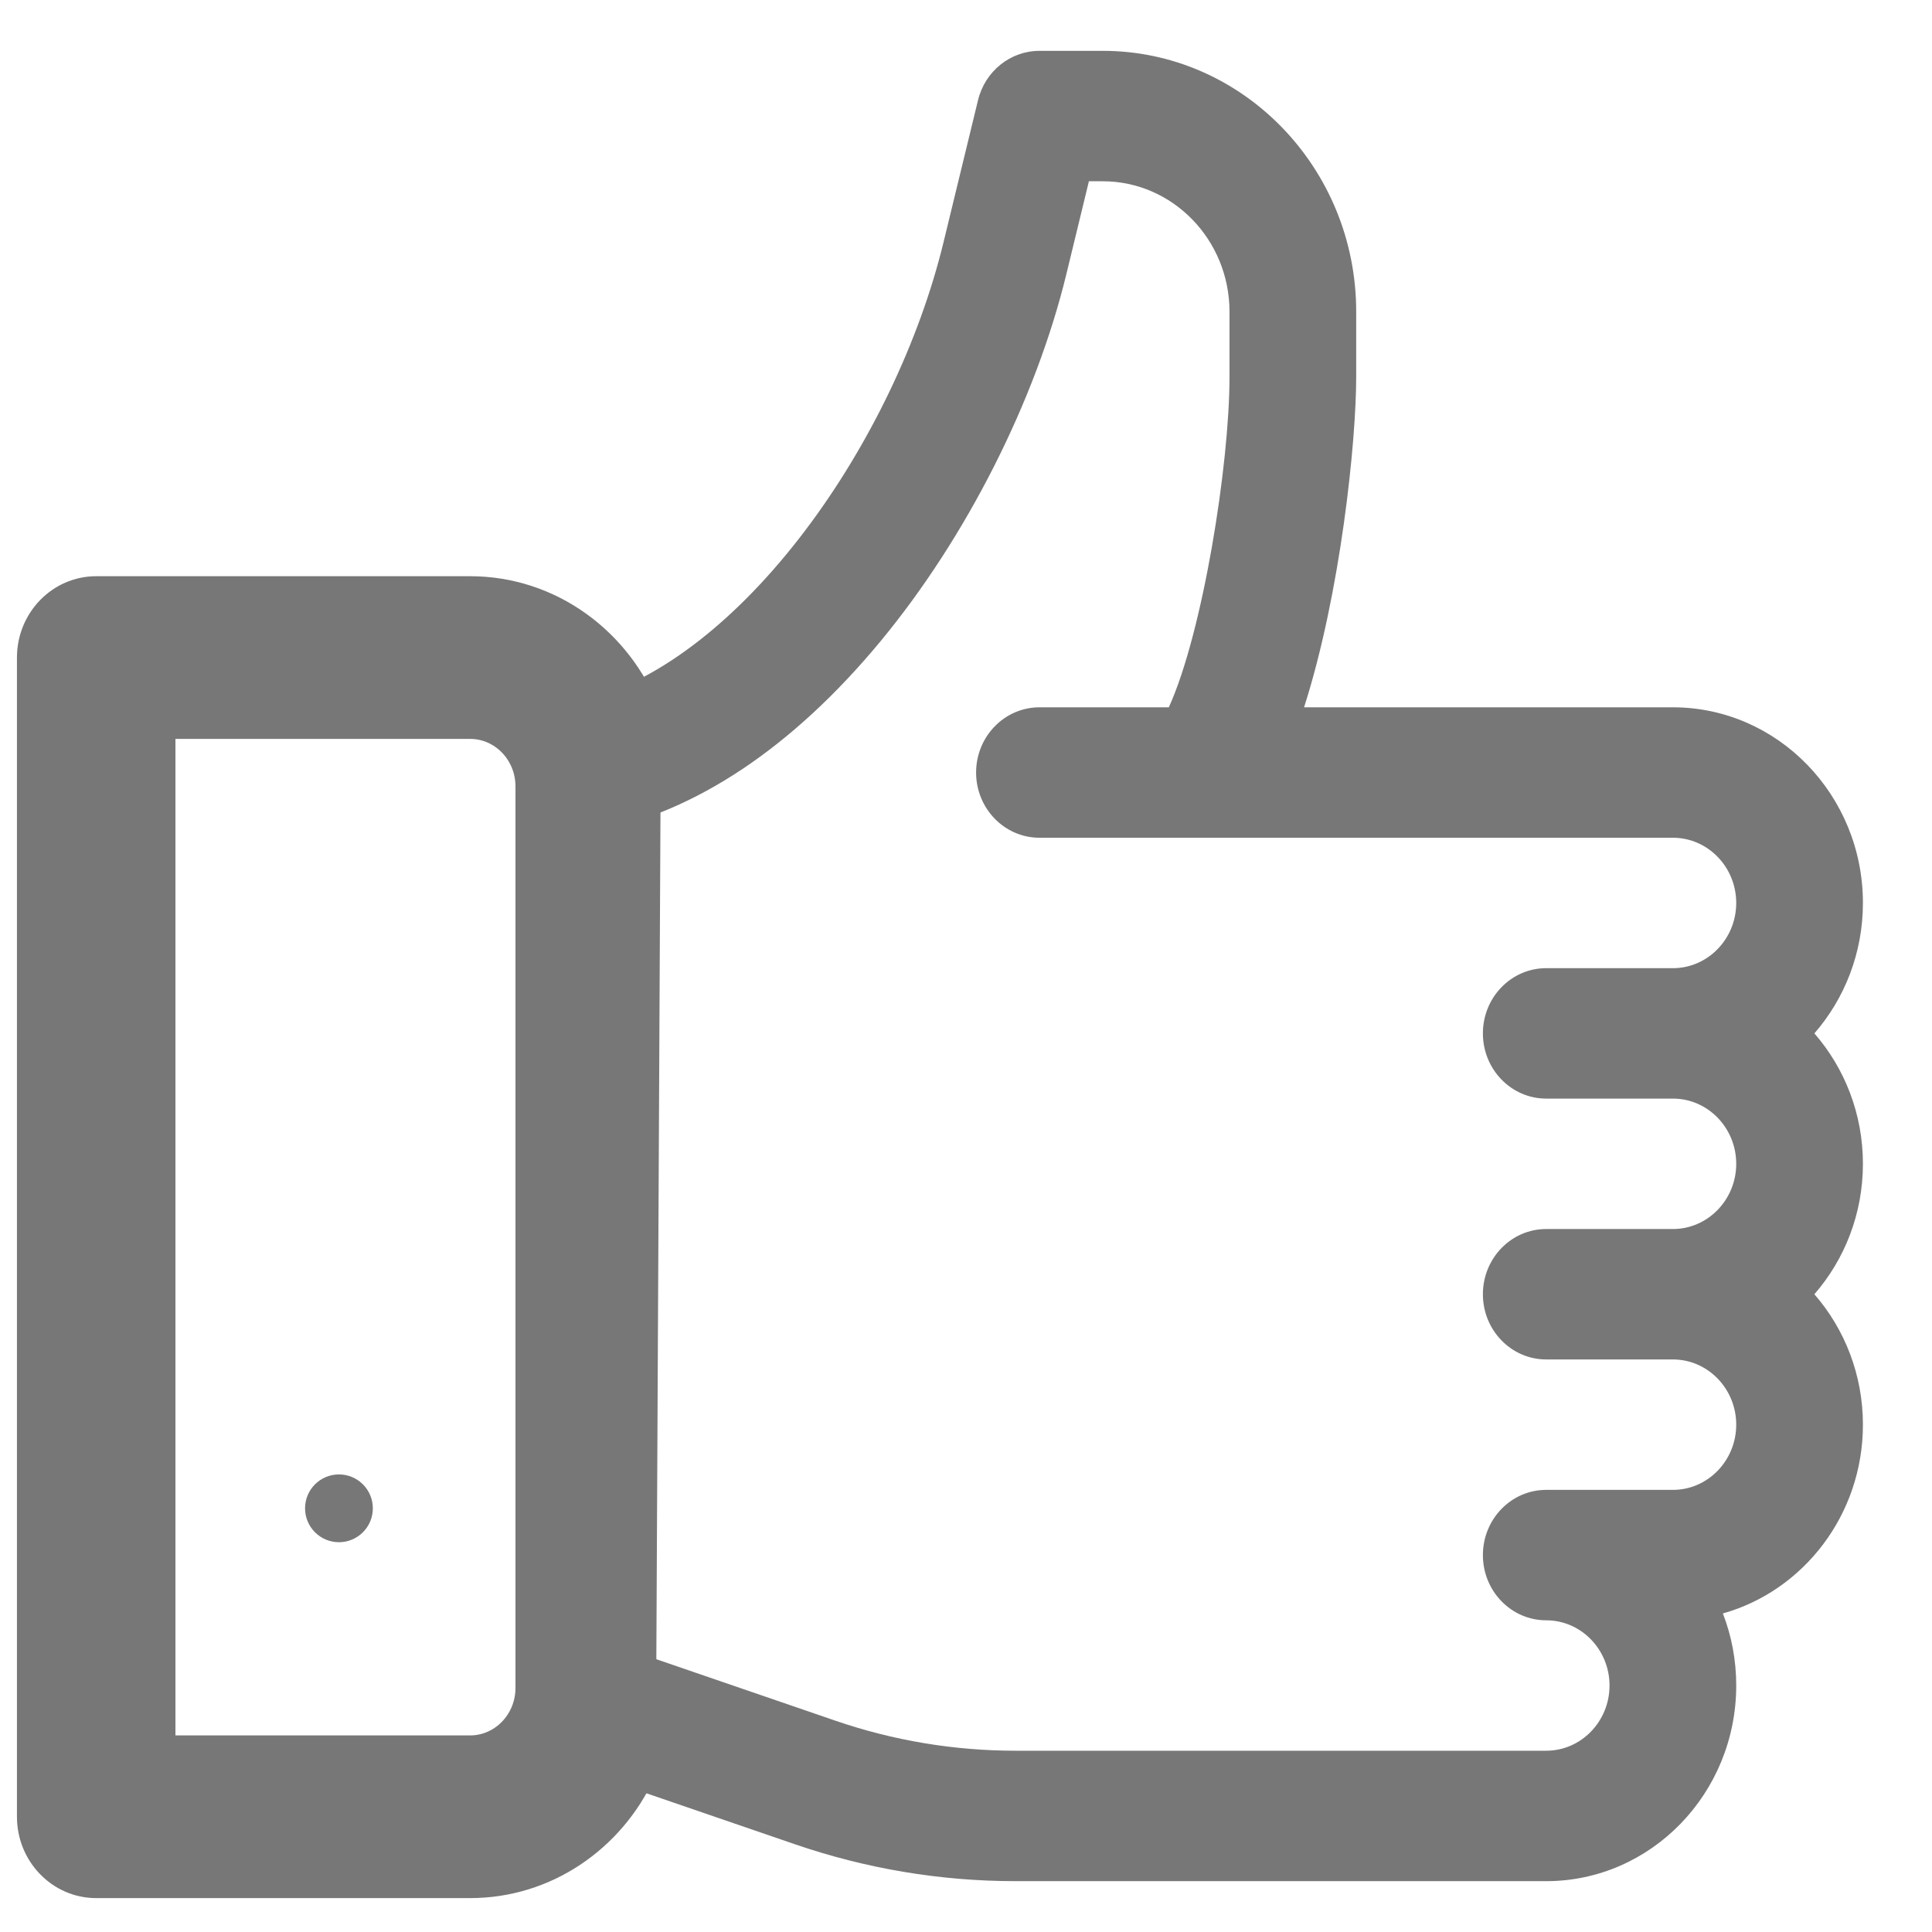
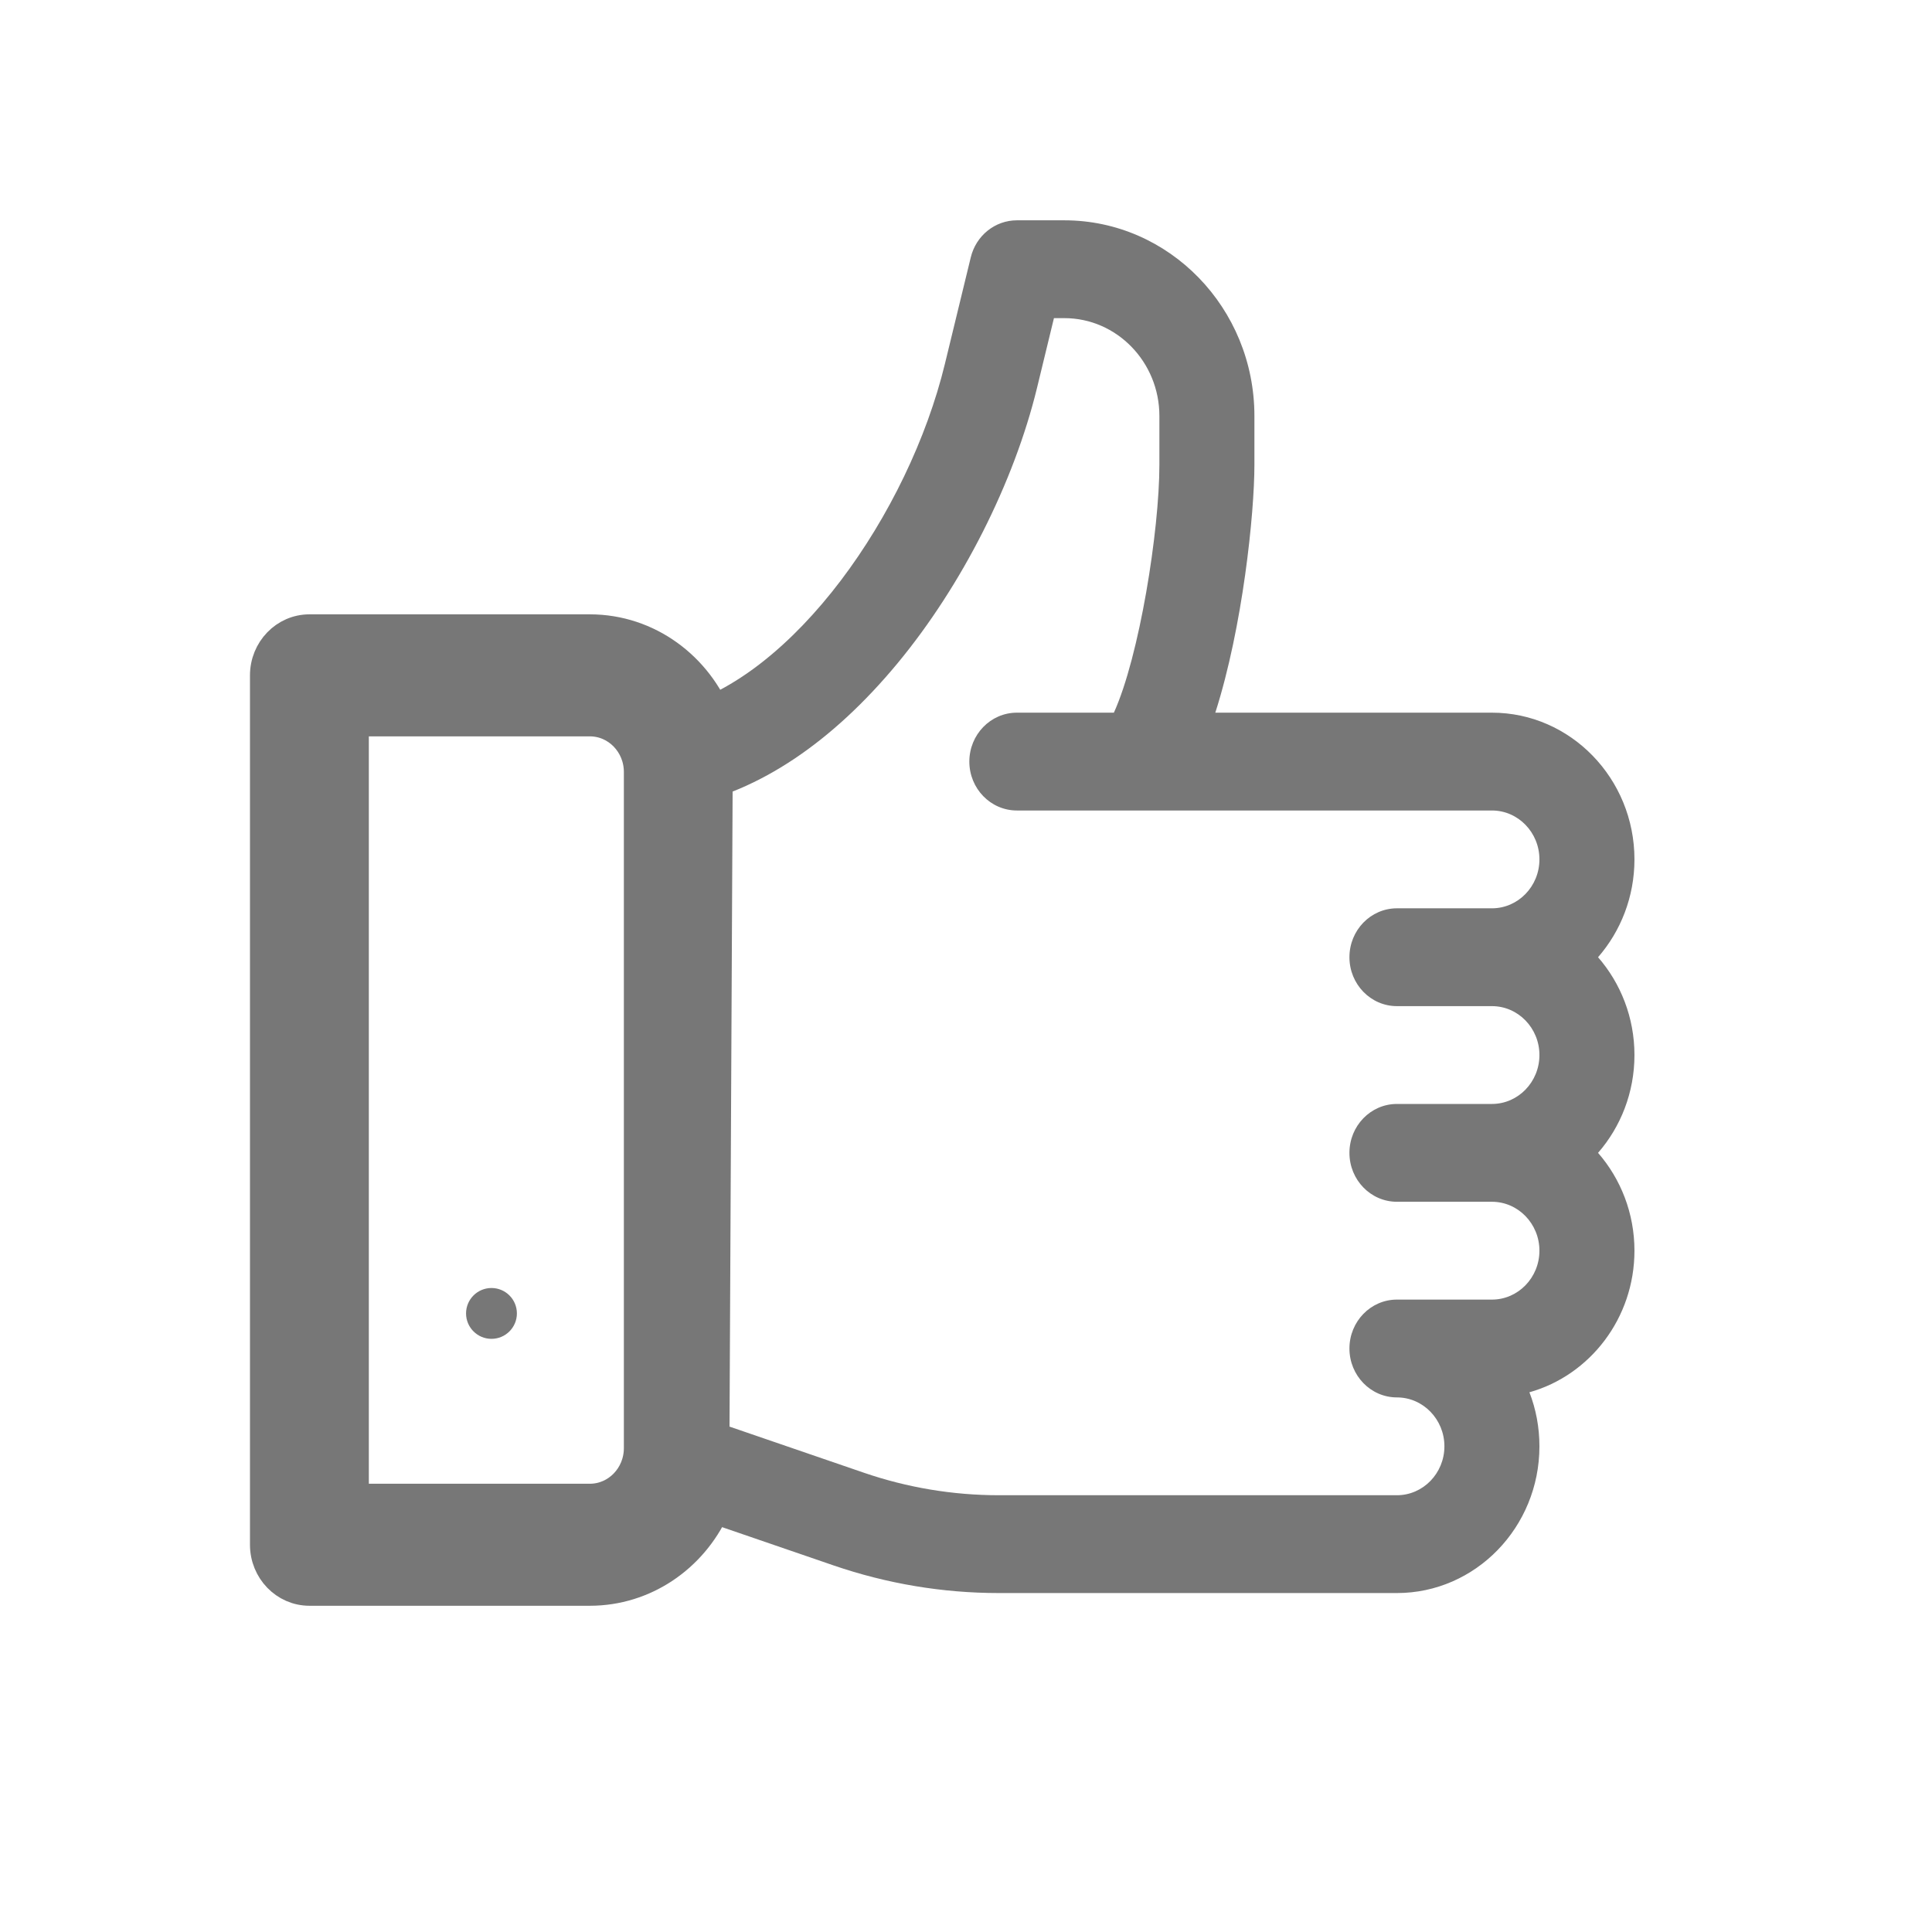
<svg xmlns="http://www.w3.org/2000/svg" width="180px" height="180px" viewBox="0 0 180 228" version="1.1">
  <g id="Tools-Kit" stroke="none" stroke-width="1" fill="none" fill-rule="evenodd">
-     <g id="10_Pictos" transform="translate(0, -184)">
-       <g id="PICTOS-/-Like-OFF" transform="translate(-20, 190) scale(8.0)" fill="#777777">
+     <g id="10_Pictos" transform="translate(-23, -184)">
+       <g id="PICTOS-/-Like-OFF" transform="translate(30, 210) scale(6.0)" fill="#777777">
        <path d="M4.5,21 C4.776,21 5,21.224 5,21.5 C5,21.776 4.776,22 4.5,22 C4.224,22 4,21.776 4,21.5 C4,21.224 4.224,21 4.5,21" id="Fill-1" />
        <path d="M8.293,11.517 C9.758,11.23 11.193,10.275 12.488,8.711 C13.753,7.183 14.778,5.158 15.231,3.292 L15.563,1.924 L15.768,1.924 C16.798,1.924 17.637,2.787 17.637,3.848 L17.637,4.809 C17.637,6.101 17.244,8.578 16.742,9.684 L14.834,9.684 C14.318,9.684 13.899,10.115 13.899,10.646 C13.899,11.177 14.318,11.608 14.834,11.608 L24.178,11.608 C24.693,11.608 25.112,12.04 25.112,12.57 C25.112,13.1 24.693,13.532 24.178,13.532 L22.309,13.532 C21.793,13.532 21.375,13.963 21.375,14.494 C21.375,15.025 21.793,15.456 22.309,15.456 L24.178,15.456 C24.693,15.456 25.112,15.888 25.112,16.418 C25.112,16.948 24.693,17.38 24.178,17.38 L22.309,17.38 C21.793,17.38 21.375,17.811 21.375,18.342 C21.375,18.873 21.793,19.304 22.309,19.304 L24.178,19.304 C24.693,19.304 25.112,19.736 25.112,20.266 C25.112,20.796 24.693,21.228 24.178,21.228 L22.309,21.228 C21.793,21.228 21.375,21.659 21.375,22.19 C21.375,22.721 21.793,23.152 22.309,23.152 C22.824,23.152 23.243,23.584 23.243,24.114 C23.243,24.644 22.824,25.076 22.309,25.076 L14.481,25.076 C13.575,25.076 12.68,24.927 11.821,24.632 L8.293,23.421 L8.02,25.355 L11.23,26.457 C12.28,26.817 13.374,27 14.481,27 L22.309,27 C23.855,27 25.112,25.705 25.112,24.114 C25.112,23.739 25.043,23.38 24.915,23.051 C26.104,22.717 26.981,21.595 26.981,20.266 C26.981,19.528 26.71,18.853 26.265,18.342 C26.71,17.831 26.981,17.156 26.981,16.418 C26.981,15.68 26.71,15.005 26.265,14.494 C26.71,13.983 26.981,13.308 26.981,12.57 C26.981,10.979 25.723,9.684 24.178,9.684 L18.737,9.684 C19.276,8.001 19.506,5.767 19.506,4.809 L19.506,3.848 C19.506,1.726 17.829,6.41330166e-06 15.768,6.41330166e-06 L14.834,6.41330166e-06 C14.405,6.41330166e-06 14.031,0.3 13.927,0.729 L13.418,2.825 C12.705,5.761 10.441,9 8.097,9.589" id="Fill-3" />
        <path d="M7.354,24.15 C7.354,24.674 6.942,25.1 6.435,25.1 L1.838,25.1 L1.838,9.9 L6.435,9.9 C6.942,9.9 7.354,10.326 7.354,10.85 L7.354,24.15 Z M9,9.806 C8.596,8.75 7.599,8 6.435,8 L0.919,8 C0.412,8 0,8.426 0,8.95 L0,26.05 C0,26.574 0.412,27 0.919,27 L6.435,27 C7.531,27 8.48,26.336 8.924,25.375 L9,9.806 Z" id="Fill-6" stroke="#777777" stroke-width="0.5" />
      </g>
    </g>
  </g>
</svg>
